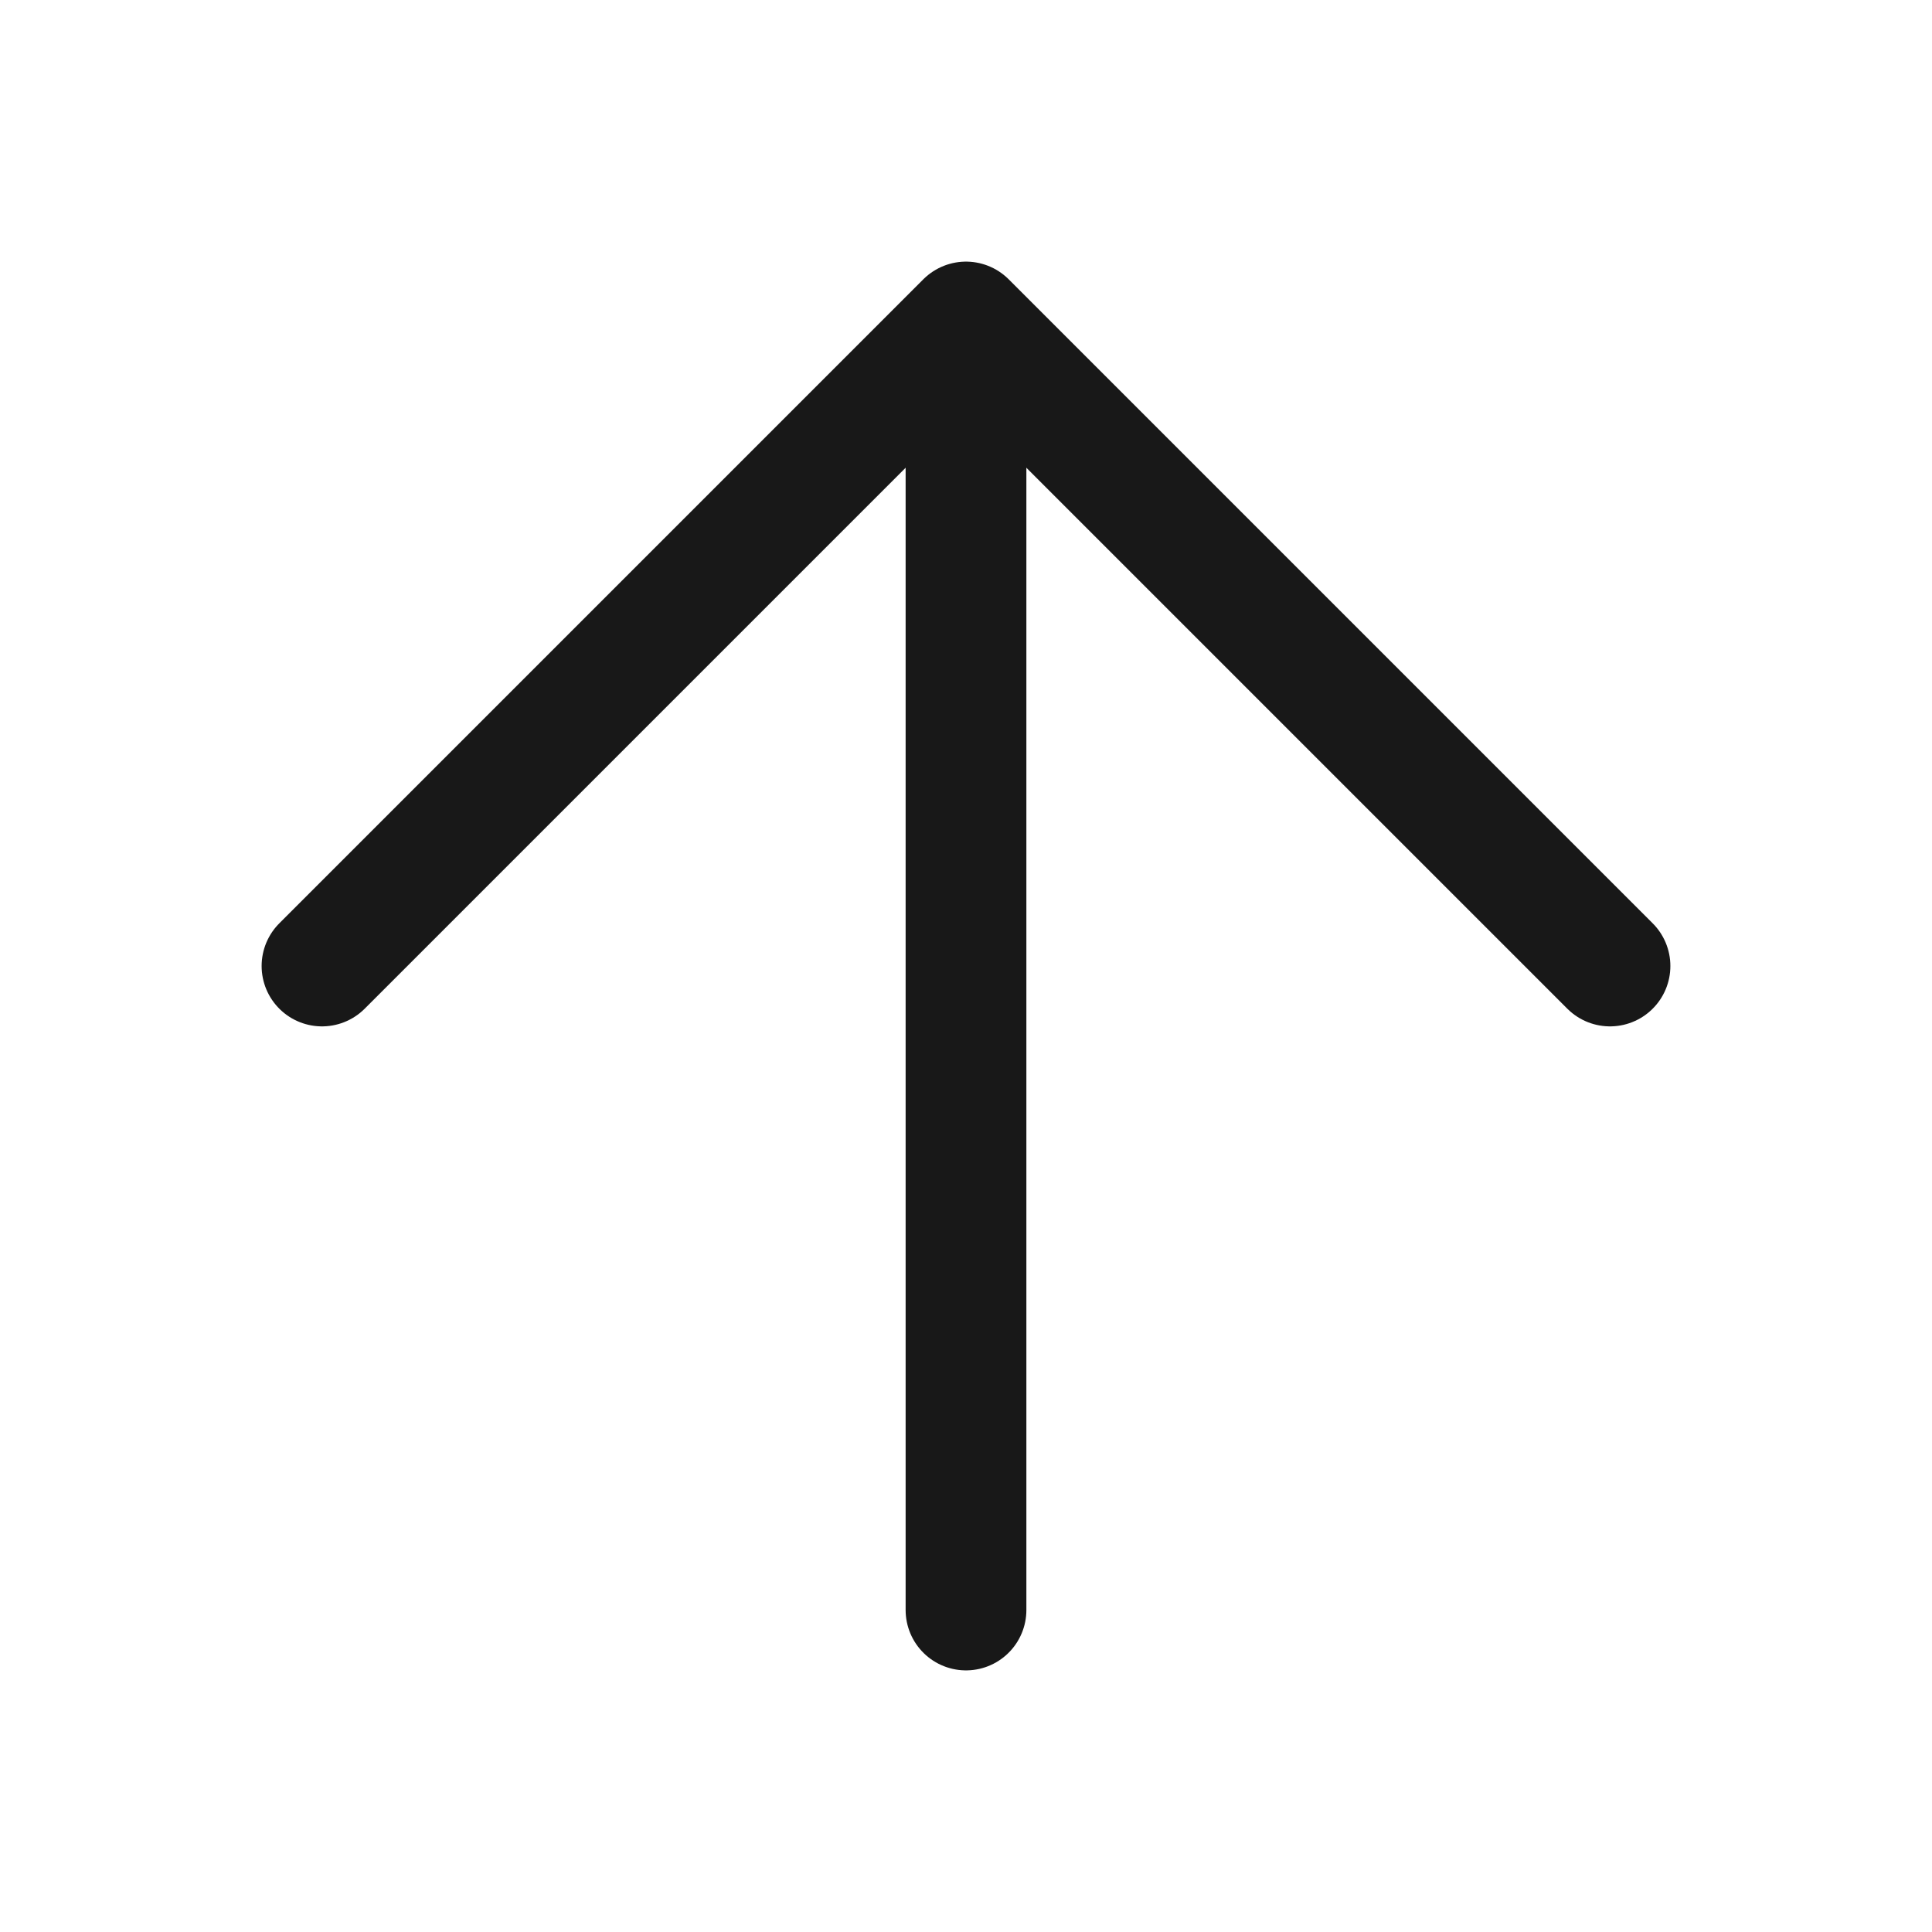
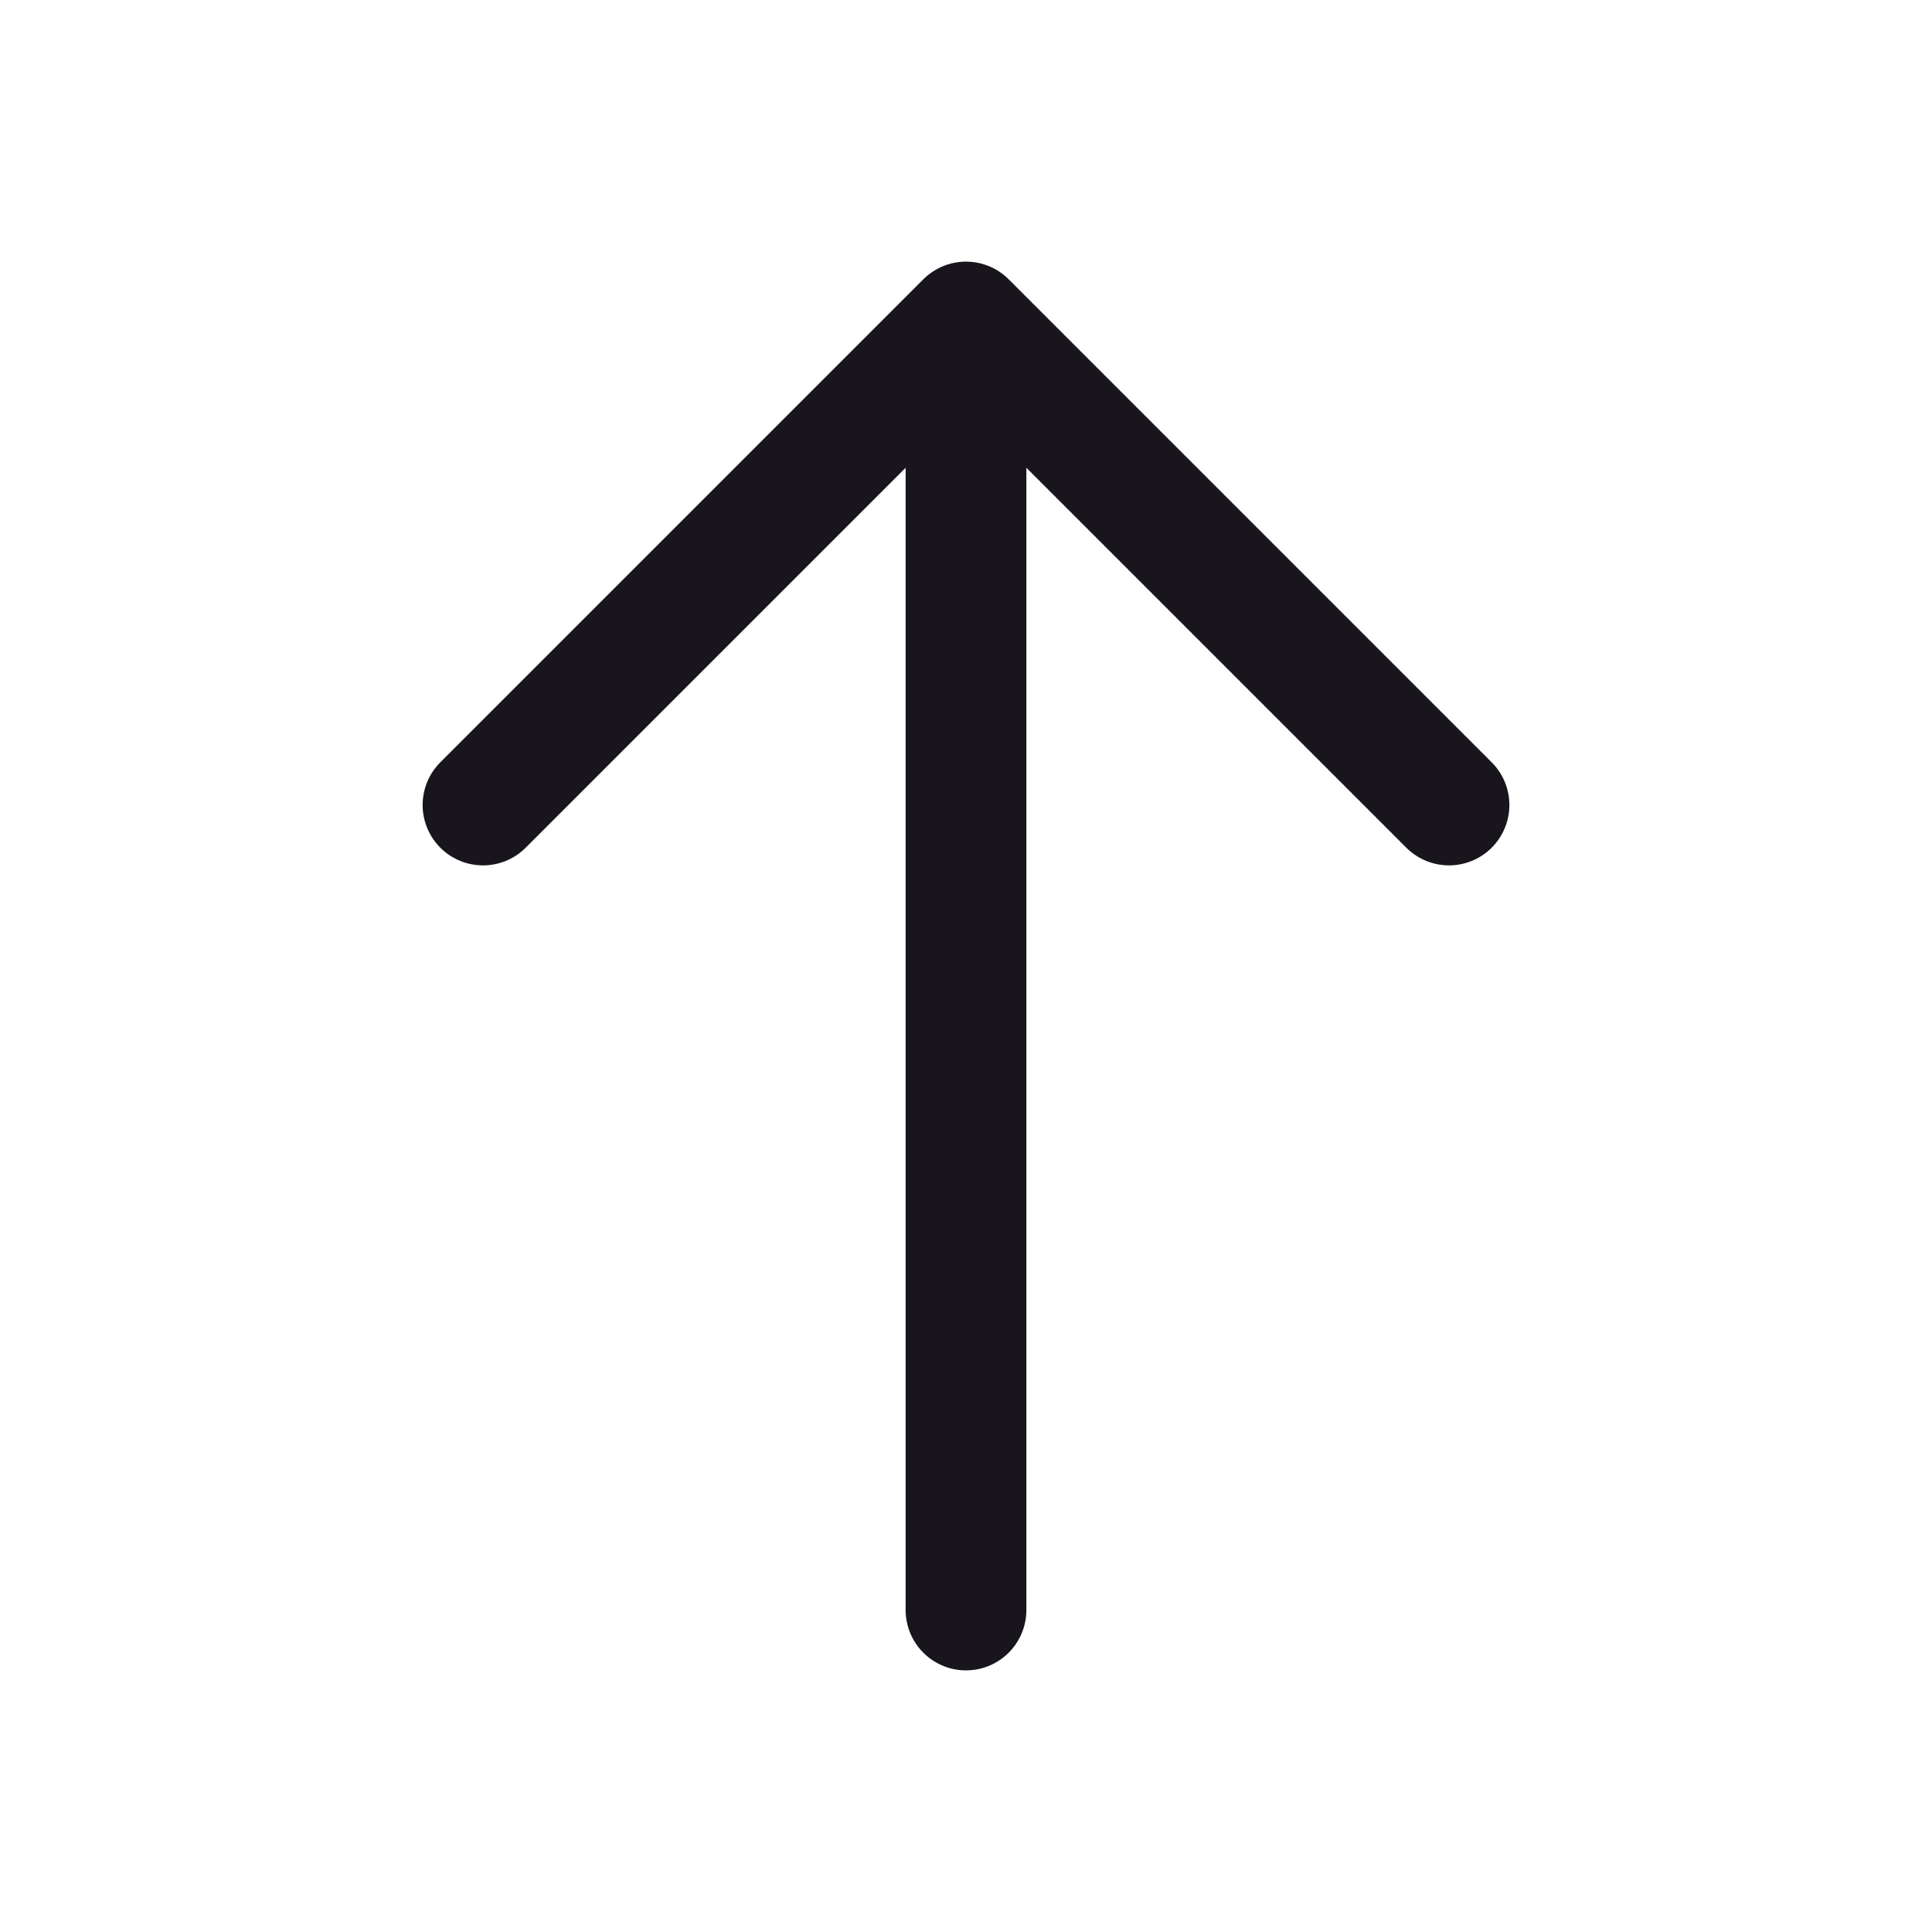
<svg xmlns="http://www.w3.org/2000/svg" width="24" height="24" viewBox="0 0 24 24" fill="none">
-   <path d="M20 12L12 4L4 12" stroke="#181818" stroke-width="1.5" stroke-linecap="round" stroke-linejoin="round" />
-   <path d="M12 4.571V20" stroke="#181818" stroke-width="1.5" stroke-linecap="round" stroke-linejoin="round" />
+   <path d="M12 20L12 5" stroke="#19151C" stroke-width="1.5" stroke-linecap="round" stroke-linejoin="round" />
+   <path d="M18 10L12 4L6 10" stroke="#19151C" stroke-width="1.5" stroke-linecap="round" stroke-linejoin="round" />
</svg>
